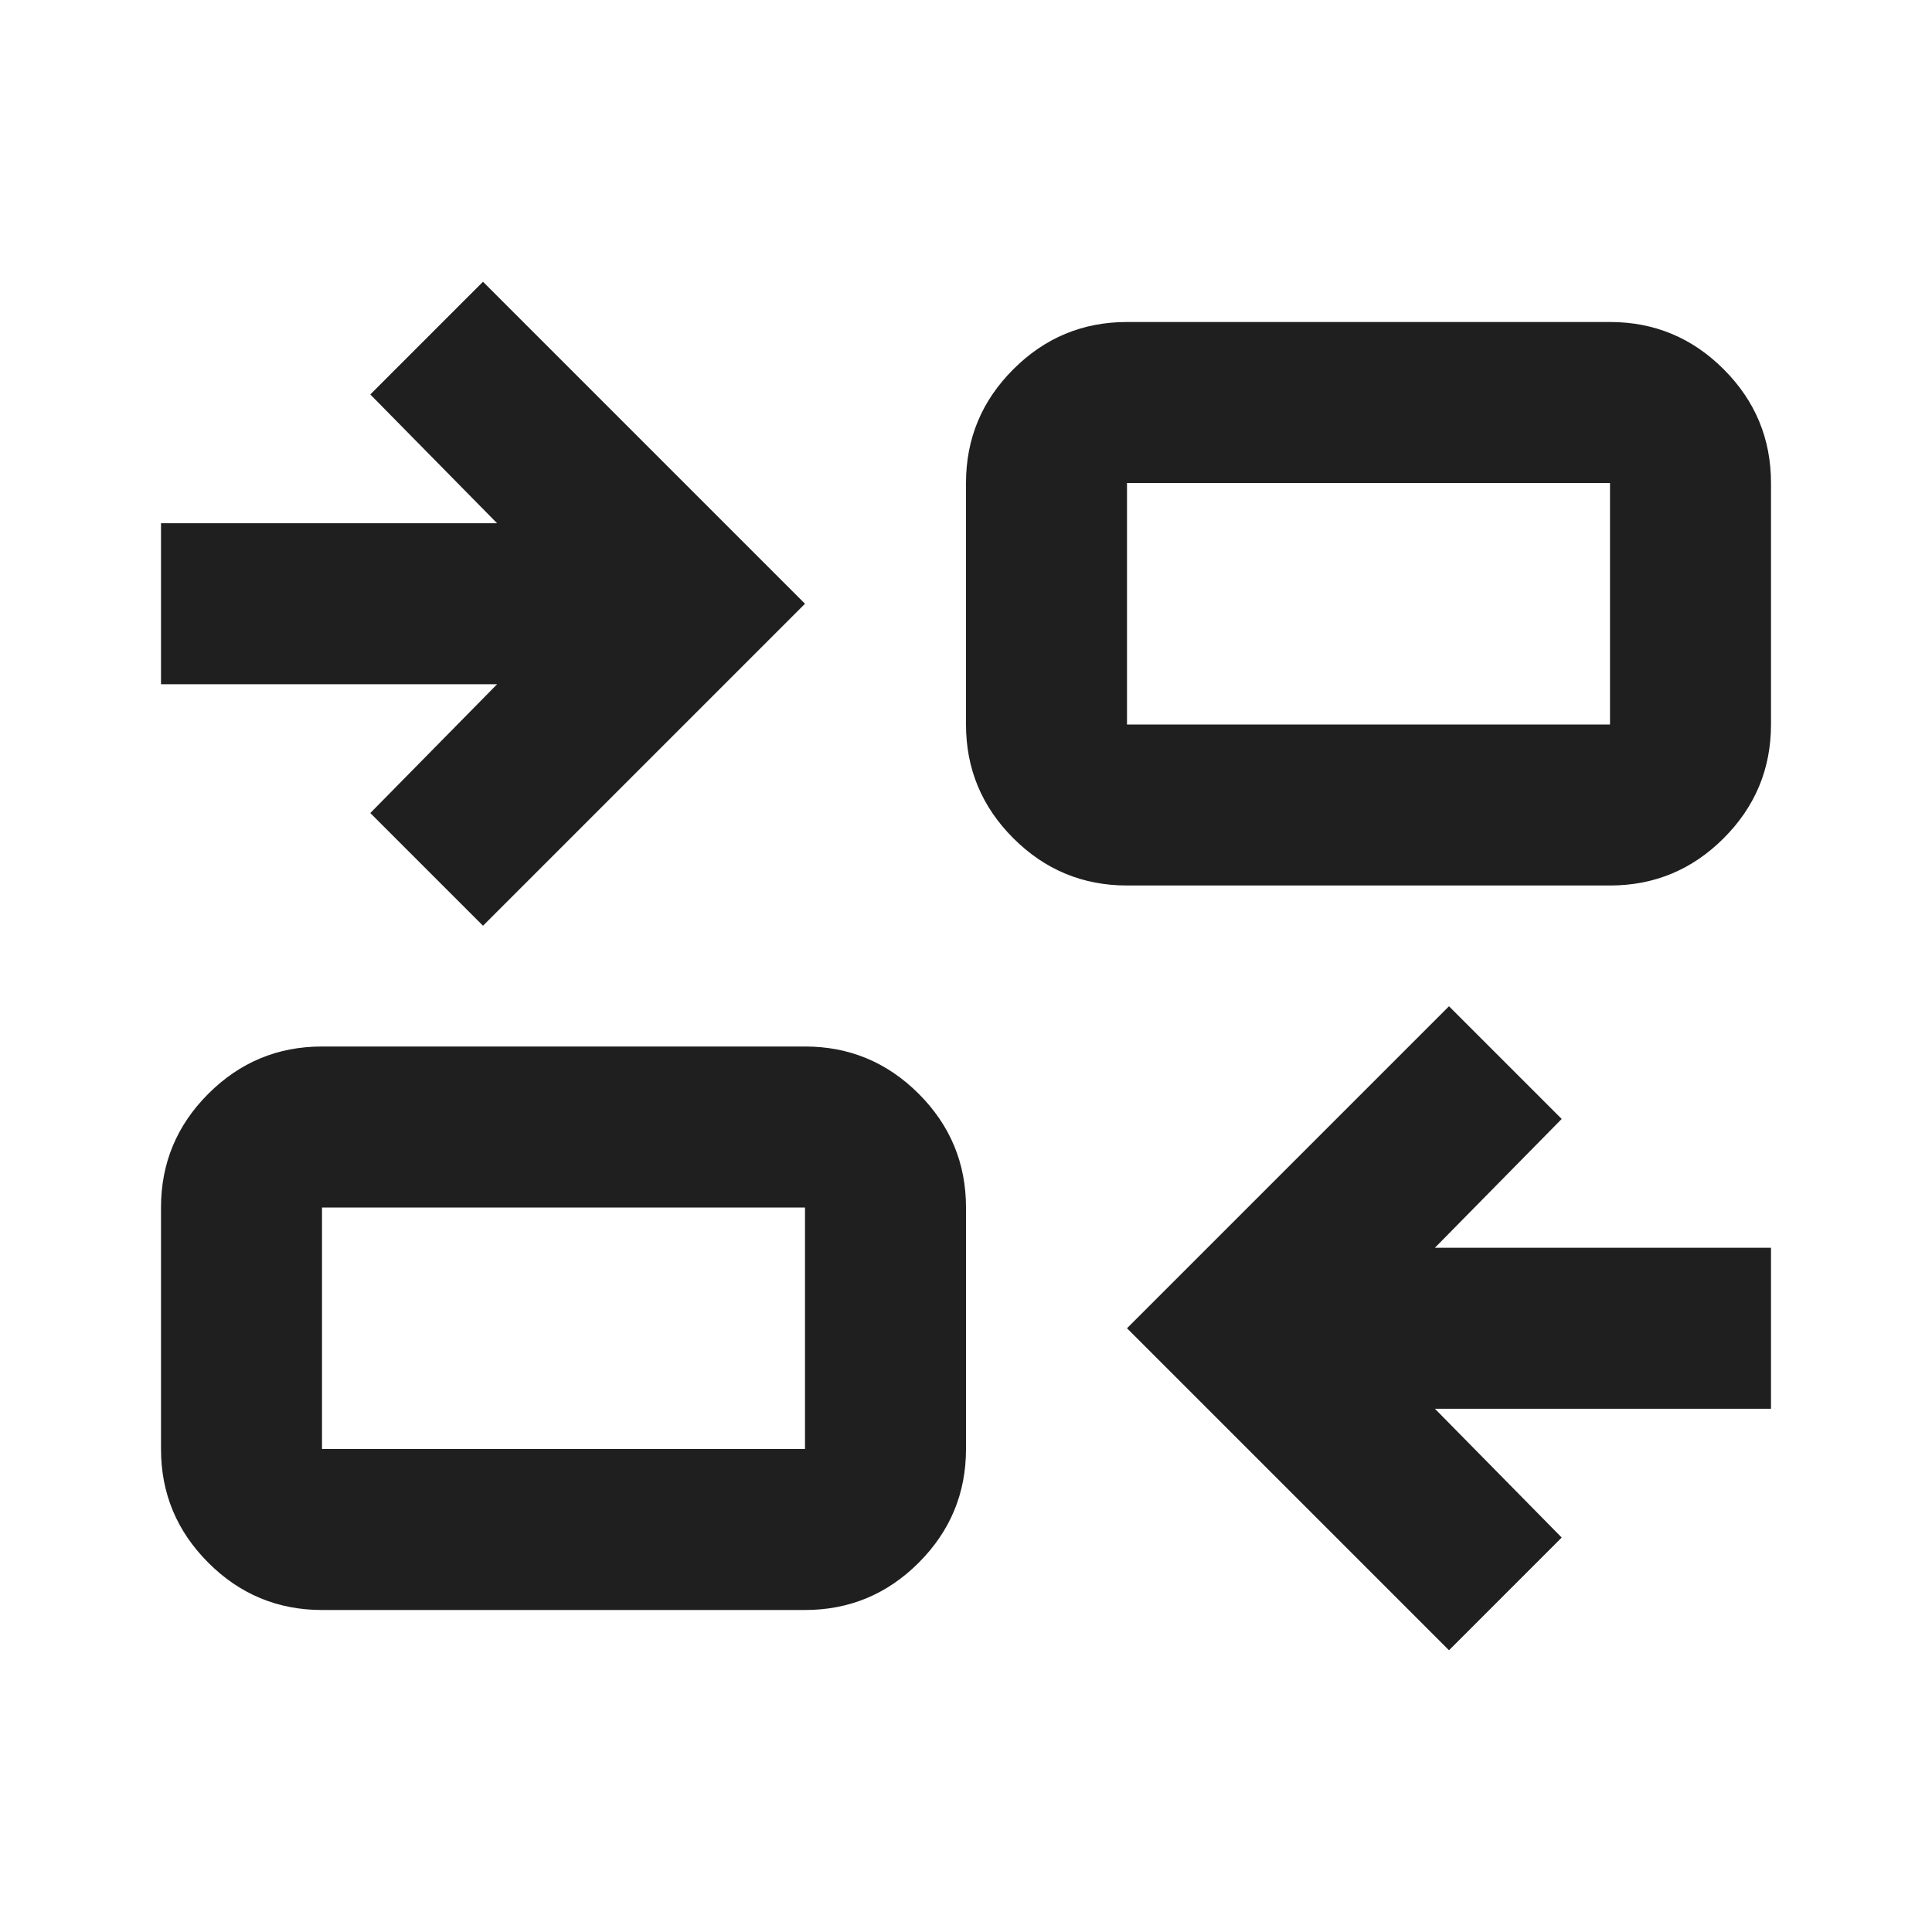
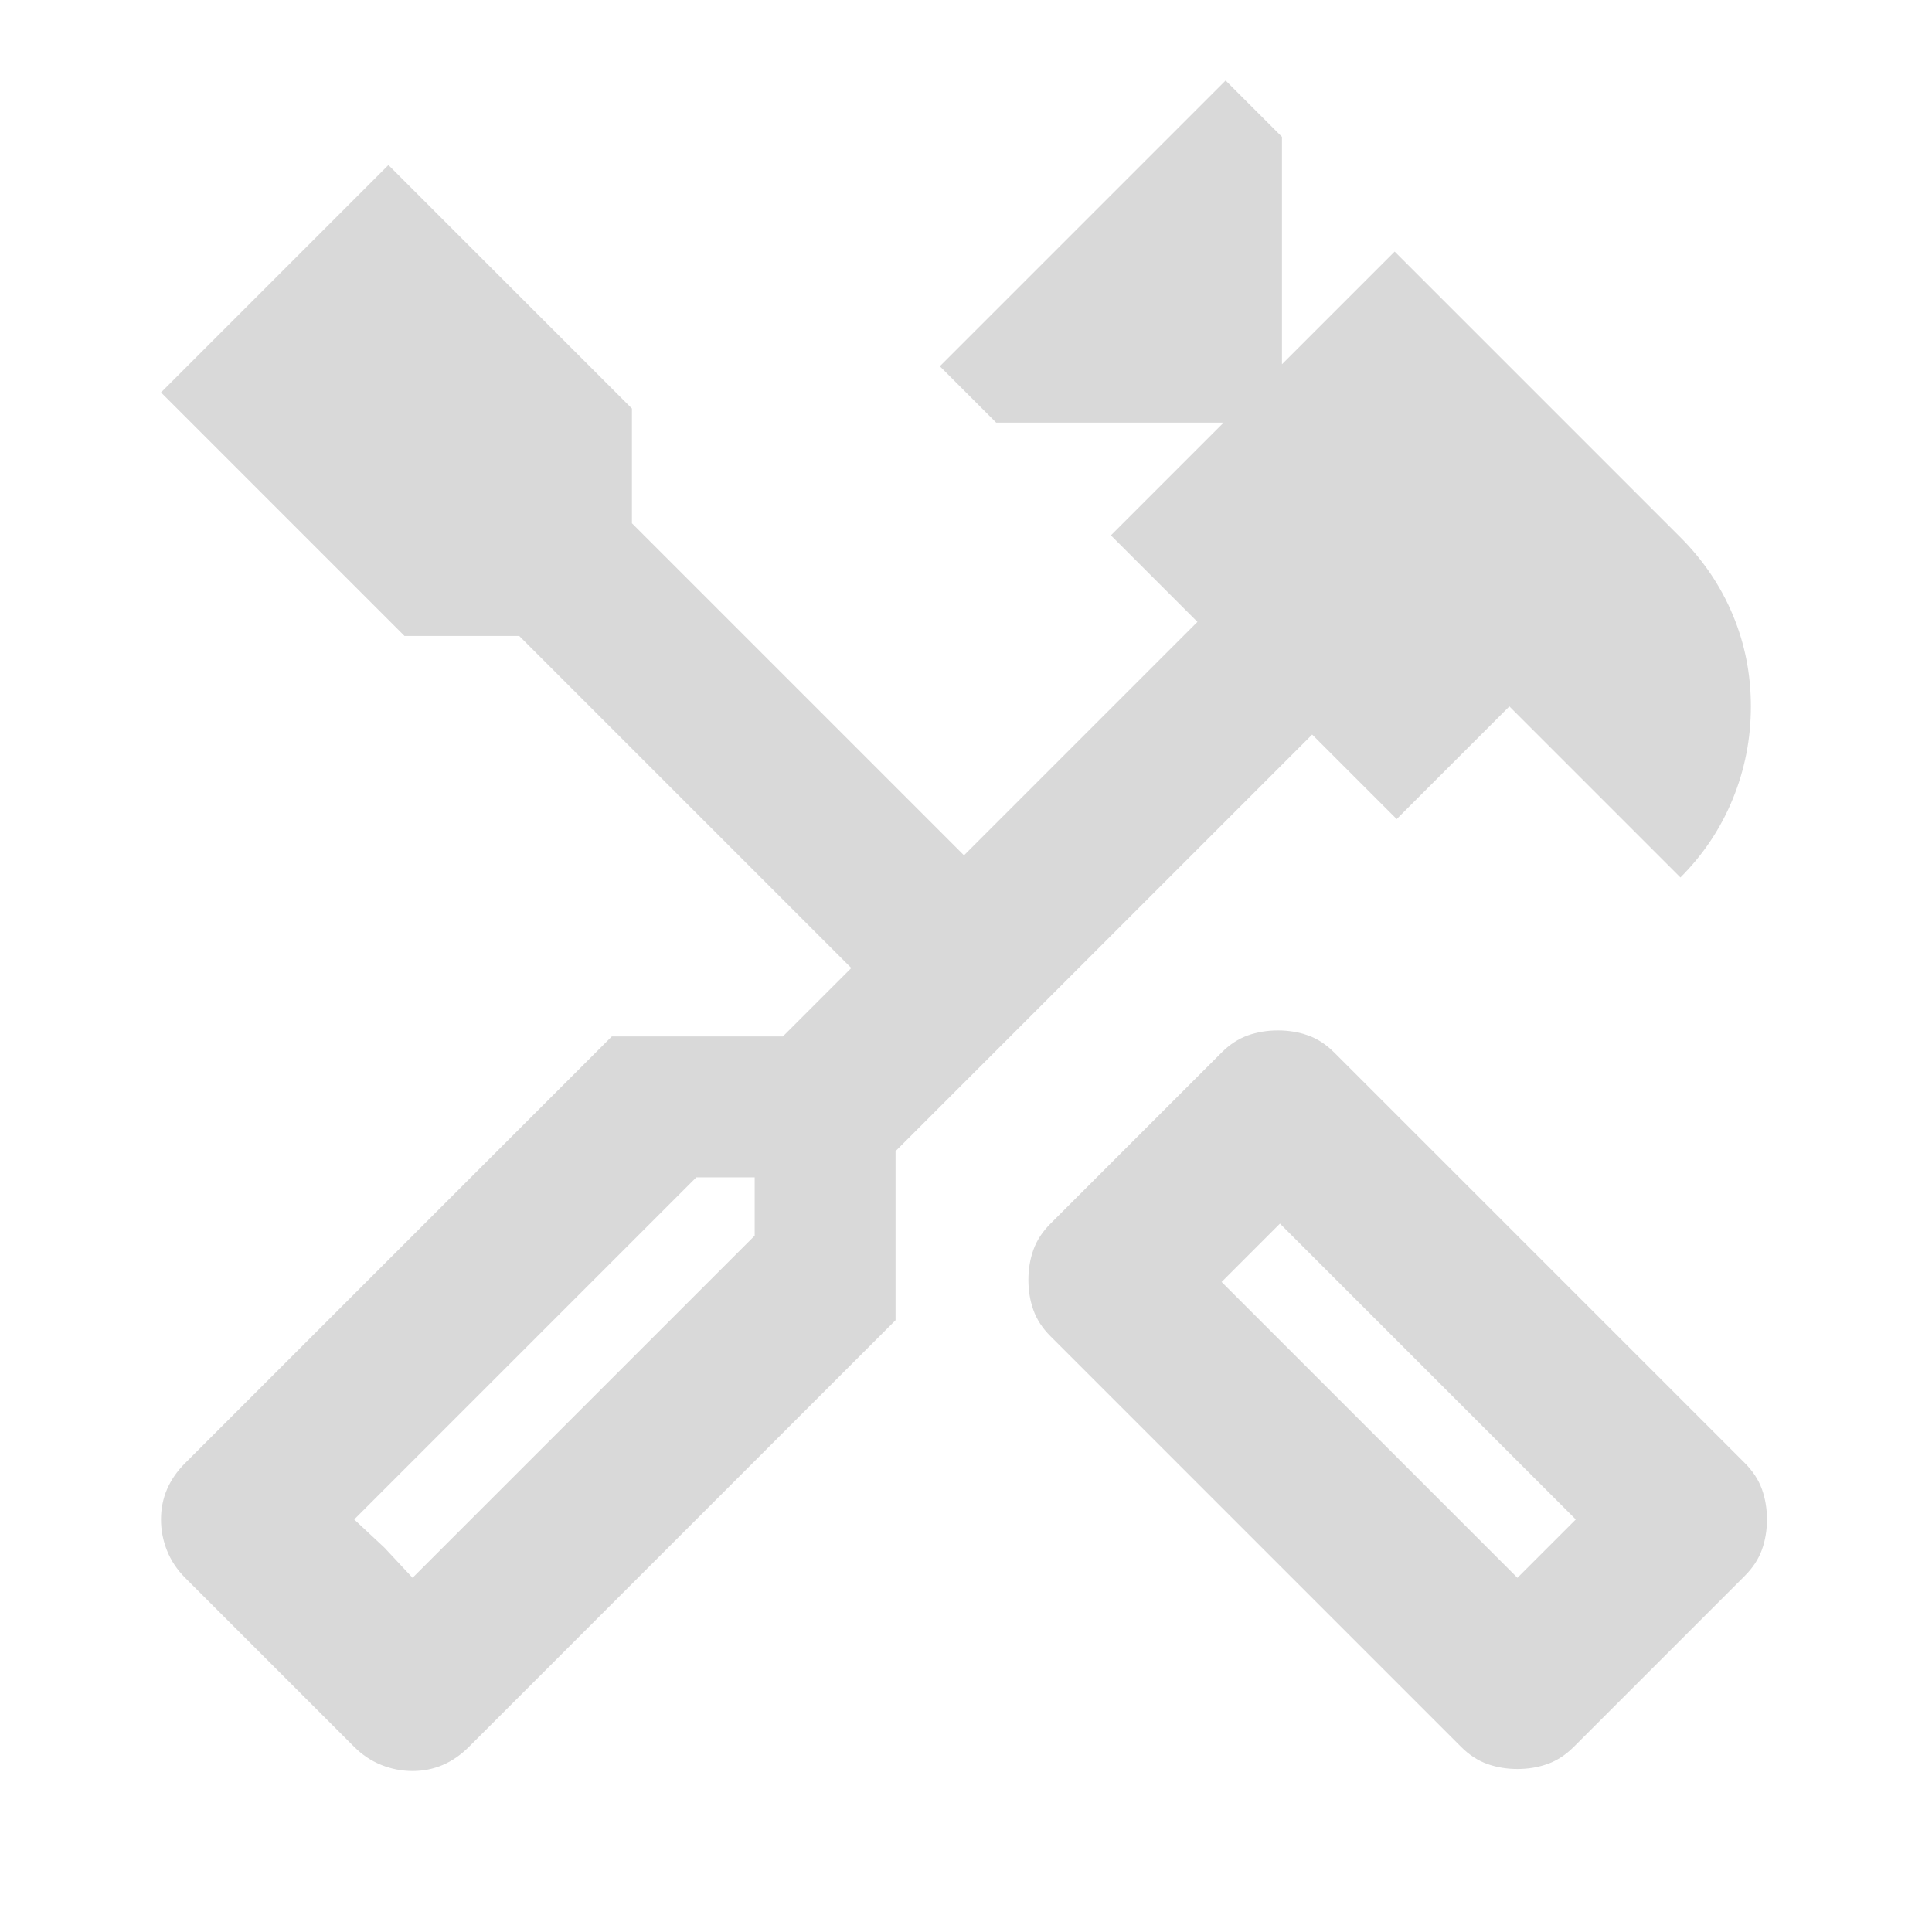
- <svg xmlns="http://www.w3.org/2000/svg" height="24px" viewBox="0 -960 960 960" width="24px" fill="#1f1f1f">
-   <path d="M720-140 560-300l160-160 56 56-63 64h167v80H713l63 64-56 56Zm-560-20q-33 0-56.5-23.5T80-240v-120q0-33 23.5-56.5T160-440h240q33 0 56.5 23.5T480-360v120q0 33-23.5 56.5T400-160H160Zm0-80h240v-120H160v120Zm80-260-56-56 63-64H80v-80h167l-63-64 56-56 160 160-160 160Zm320-20q-33 0-56.5-23.5T480-600v-120q0-33 23.5-56.5T560-800h240q33 0 56.5 23.5T880-720v120q0 33-23.5 56.5T800-520H560Zm0-80h240v-120H560v120ZM400-240v-120 120Zm160-360v-120 120Z" />
+ <svg xmlns="http://www.w3.org/2000/svg" height="24px" viewBox="0 -960 960 960" width="24px" fill="#D9D9D9">
+   <path d="M739-83.5q-7-2.5-13-8.5L522-296q-6-6-8.5-13t-2.5-15q0-8 2.5-15t8.5-13l85-85q6-6 13-8.5t15-2.5q8 0 15 2.5t13 8.5l204 204q6 6 8.5 13t2.5 15q0 8-2.5 15t-8.5 13l-85 85q-6 6-13 8.5T754-81q-8 0-15-2.5Zm15-92.5 29-29-147-147-29 29 147 147ZM189.5-83q-7.5-3-13.5-9l-84-84q-6-6-9-13.5T80-205q0-8 3-15t9-13l212-212h85l34-34-165-165h-57L80-765l113-113 121 121v57l165 165 116-116-43-43 56-56H495l-28-28 142-142 28 28v113l56-56 142 142q17 17 26 38.5t9 45.5q0 24-9 46t-26 39l-85-85-56 56-42-42-207 207v84L233-92q-6 6-13 9t-15 3q-8 0-15.5-3Zm15.5-93 170-170v-29h-29L176-205l29 29Zm0 0-29-29 15 14 14 15Zm549 0 29-29-29 29Z" />
</svg>
